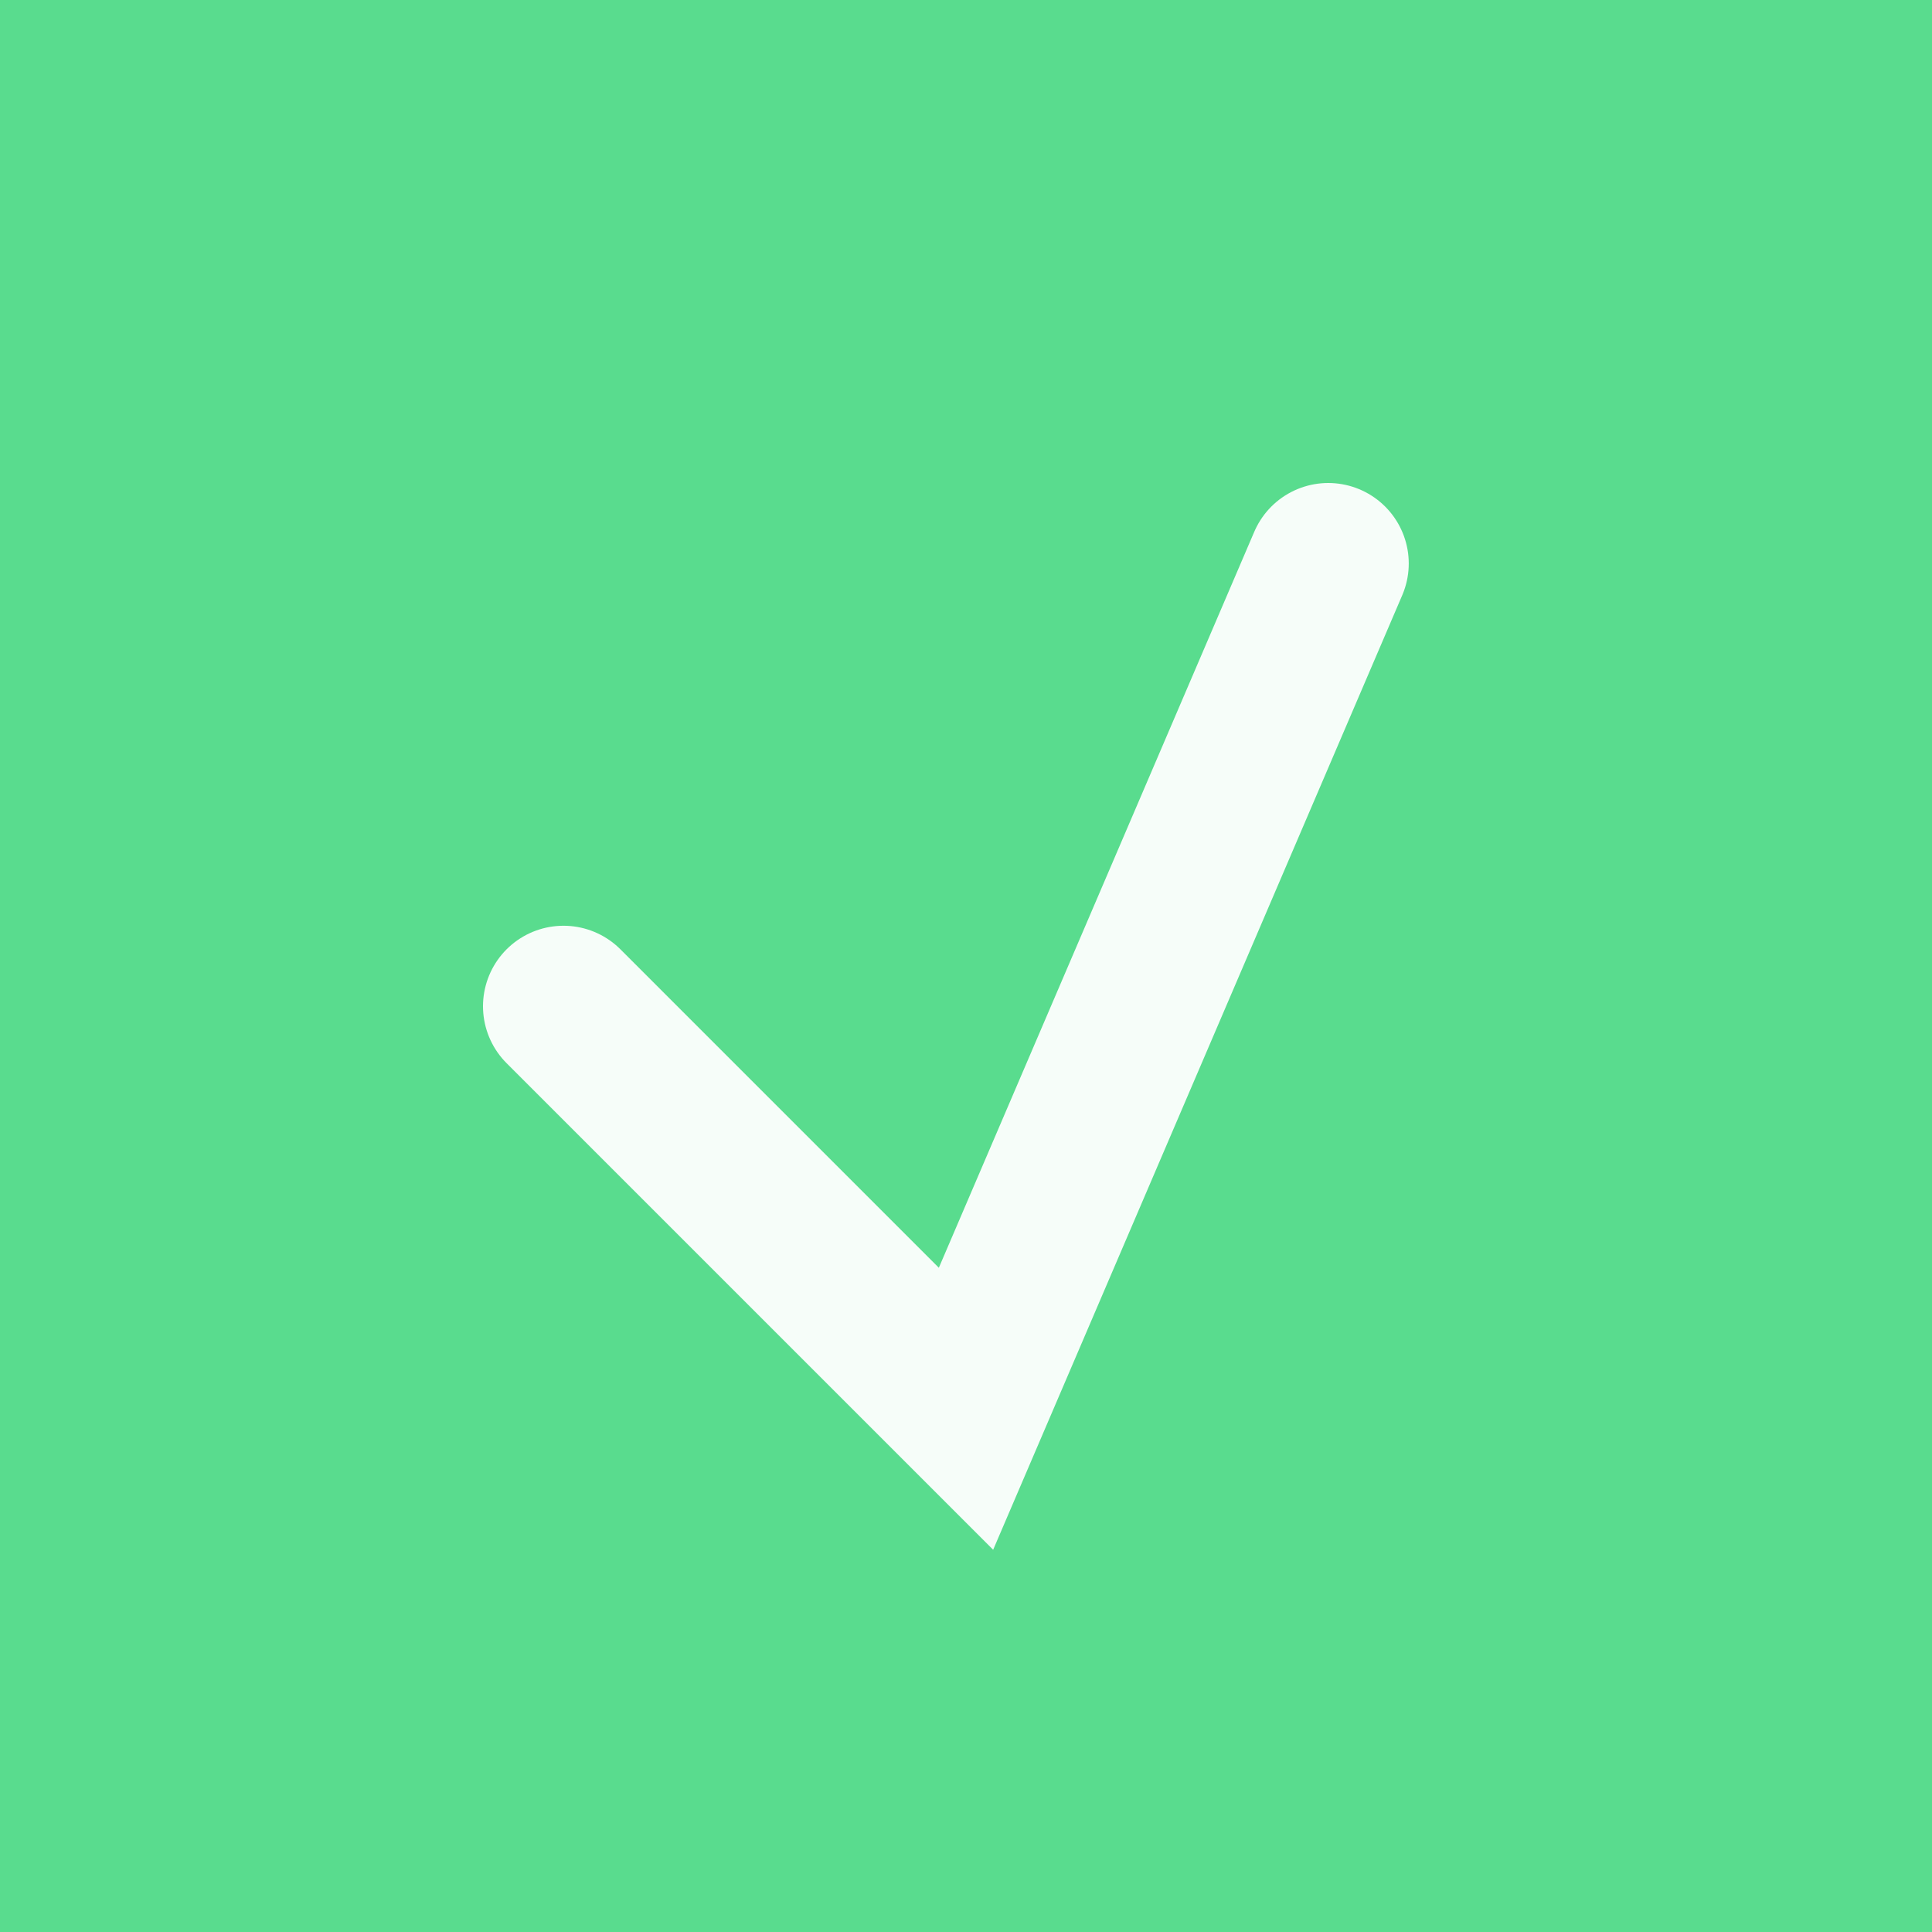
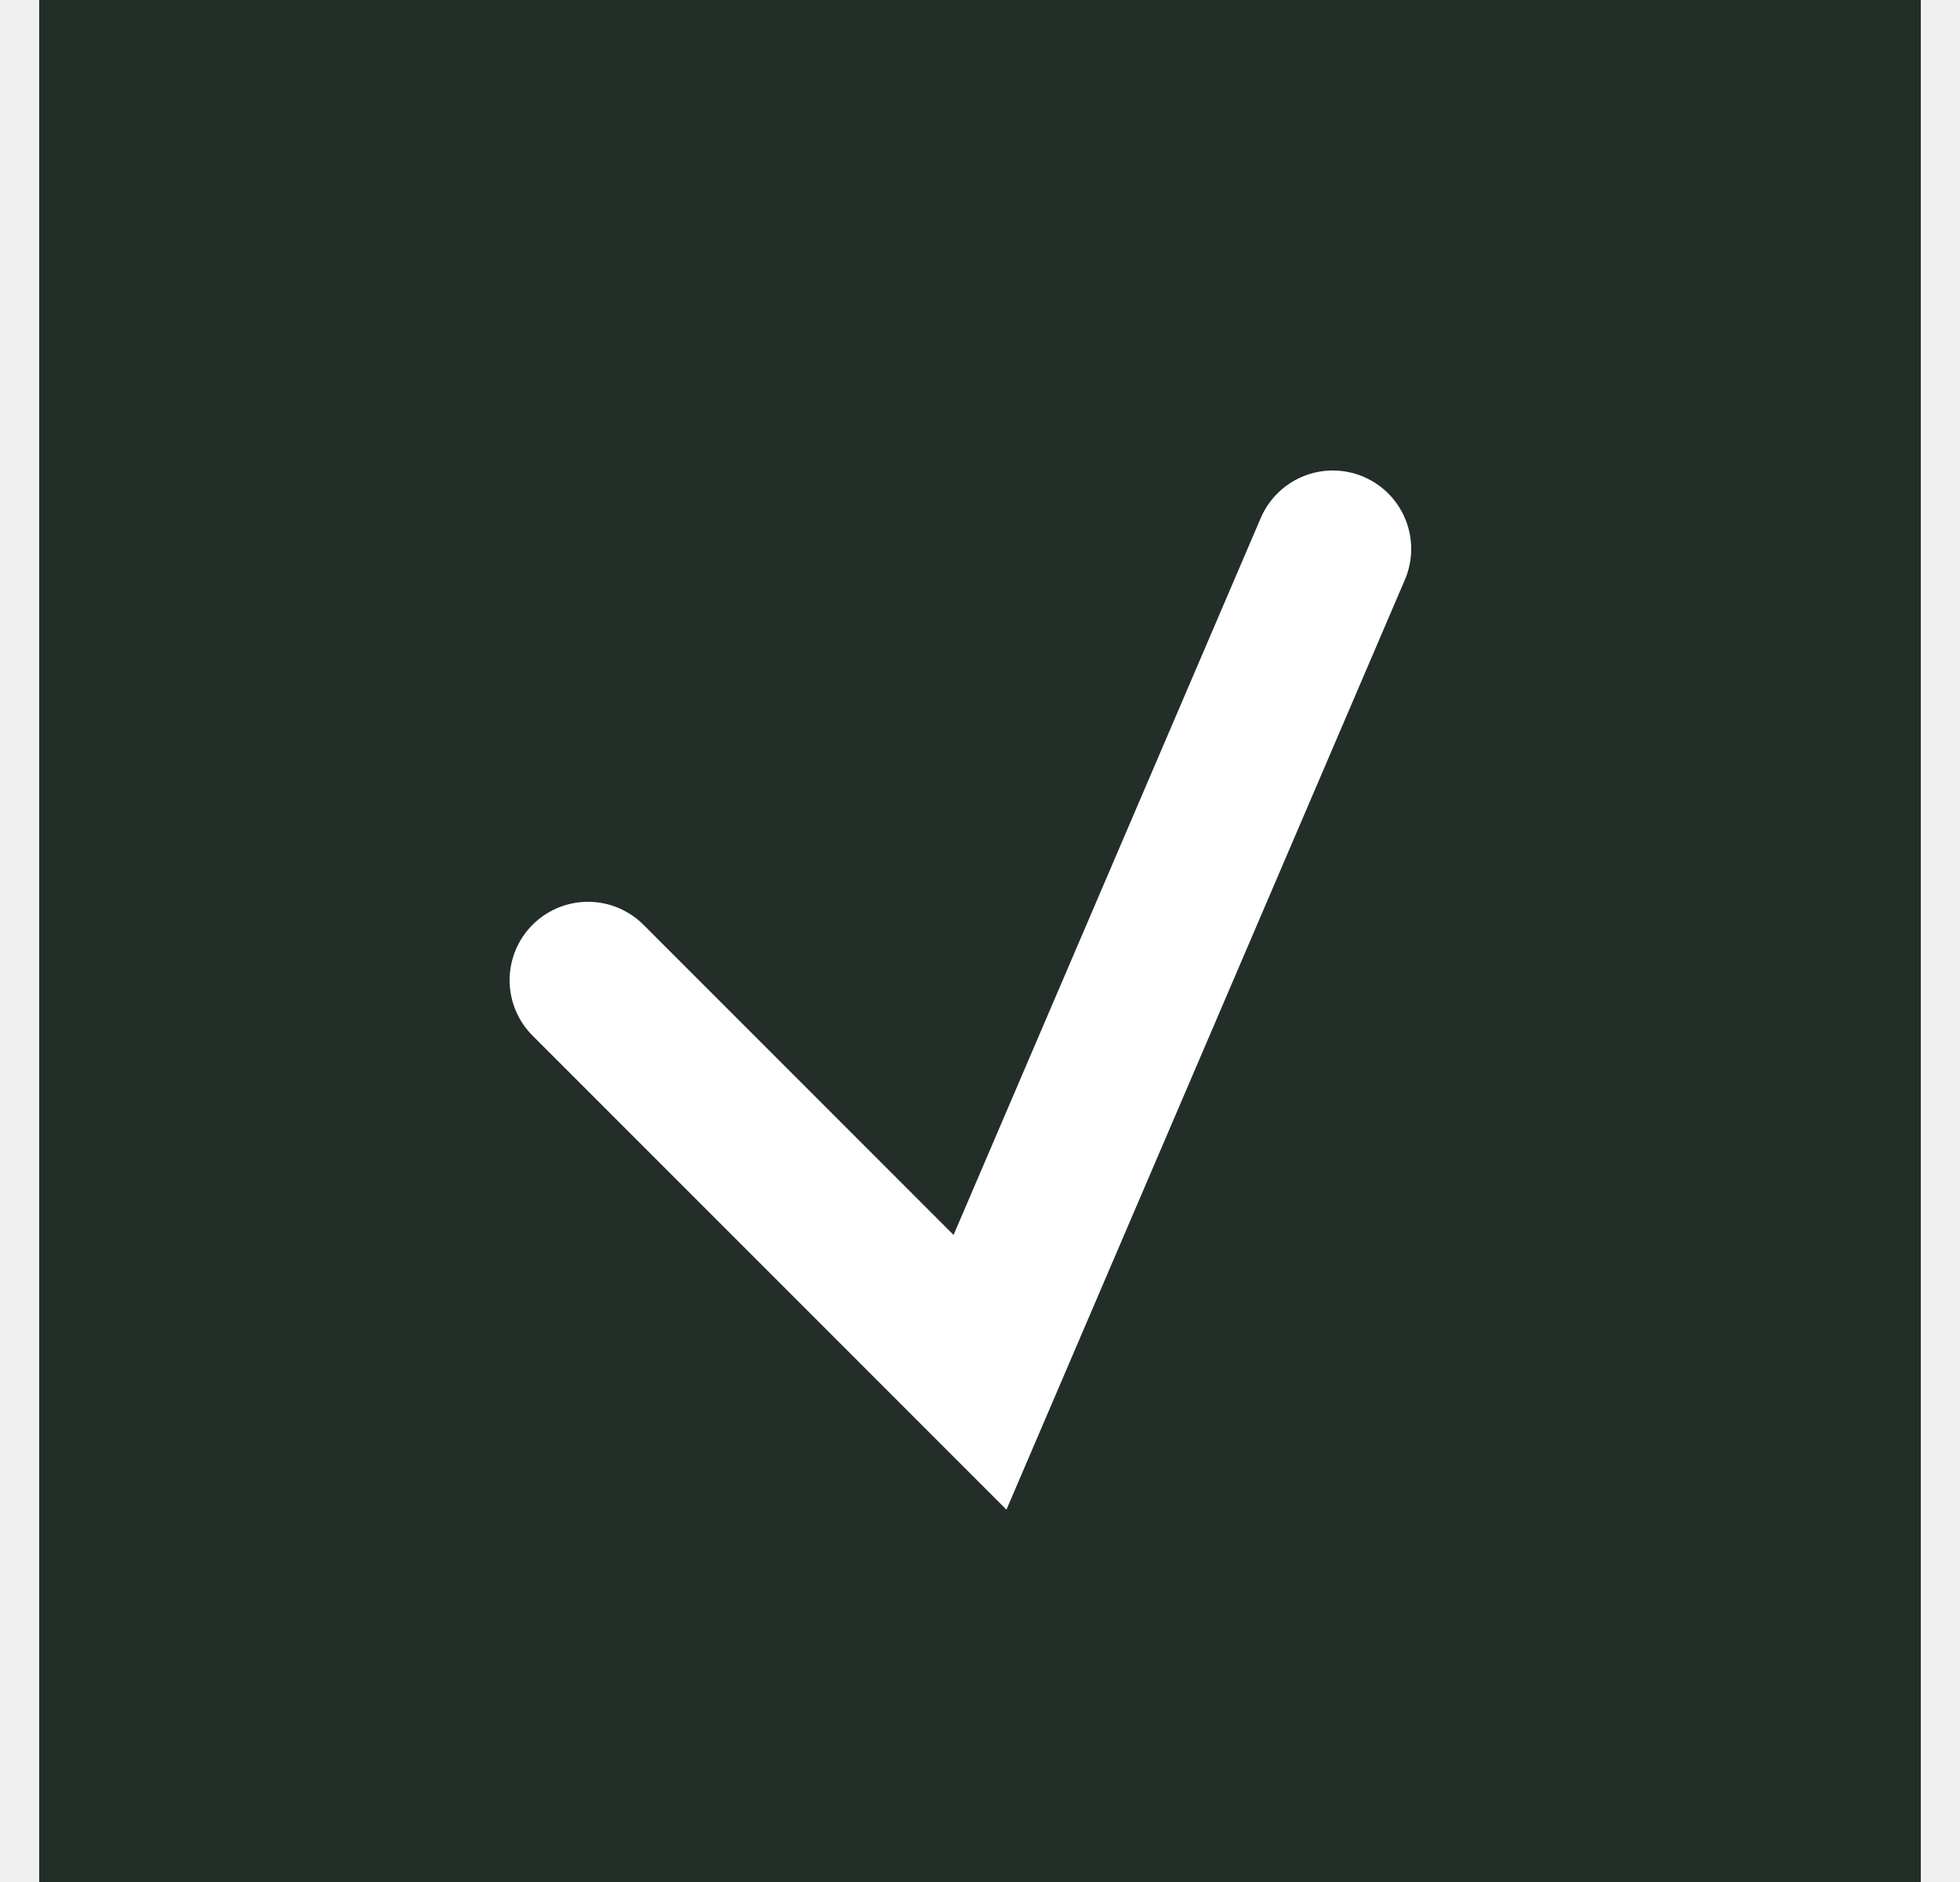
- <svg xmlns="http://www.w3.org/2000/svg" width="24" height="24" viewBox="0 0 24 24" fill="none">
-   <rect width="24" height="24" fill="#59DC8E" />
-   <path d="M7 12.5L12 17.5L16.5 7" stroke="#F6FDF9" stroke-width="2" stroke-linecap="round" />
+ <svg xmlns="http://www.w3.org/2000/svg" width="25" height="24" viewBox="0 0 25 24" fill="none">
+   <rect x="0.5" width="24" height="24" fill="#222E27" />
+   <path d="M7.5 12.5L12.5 17.5L17 7" stroke="white" stroke-width="2" stroke-linecap="round" />
</svg>
